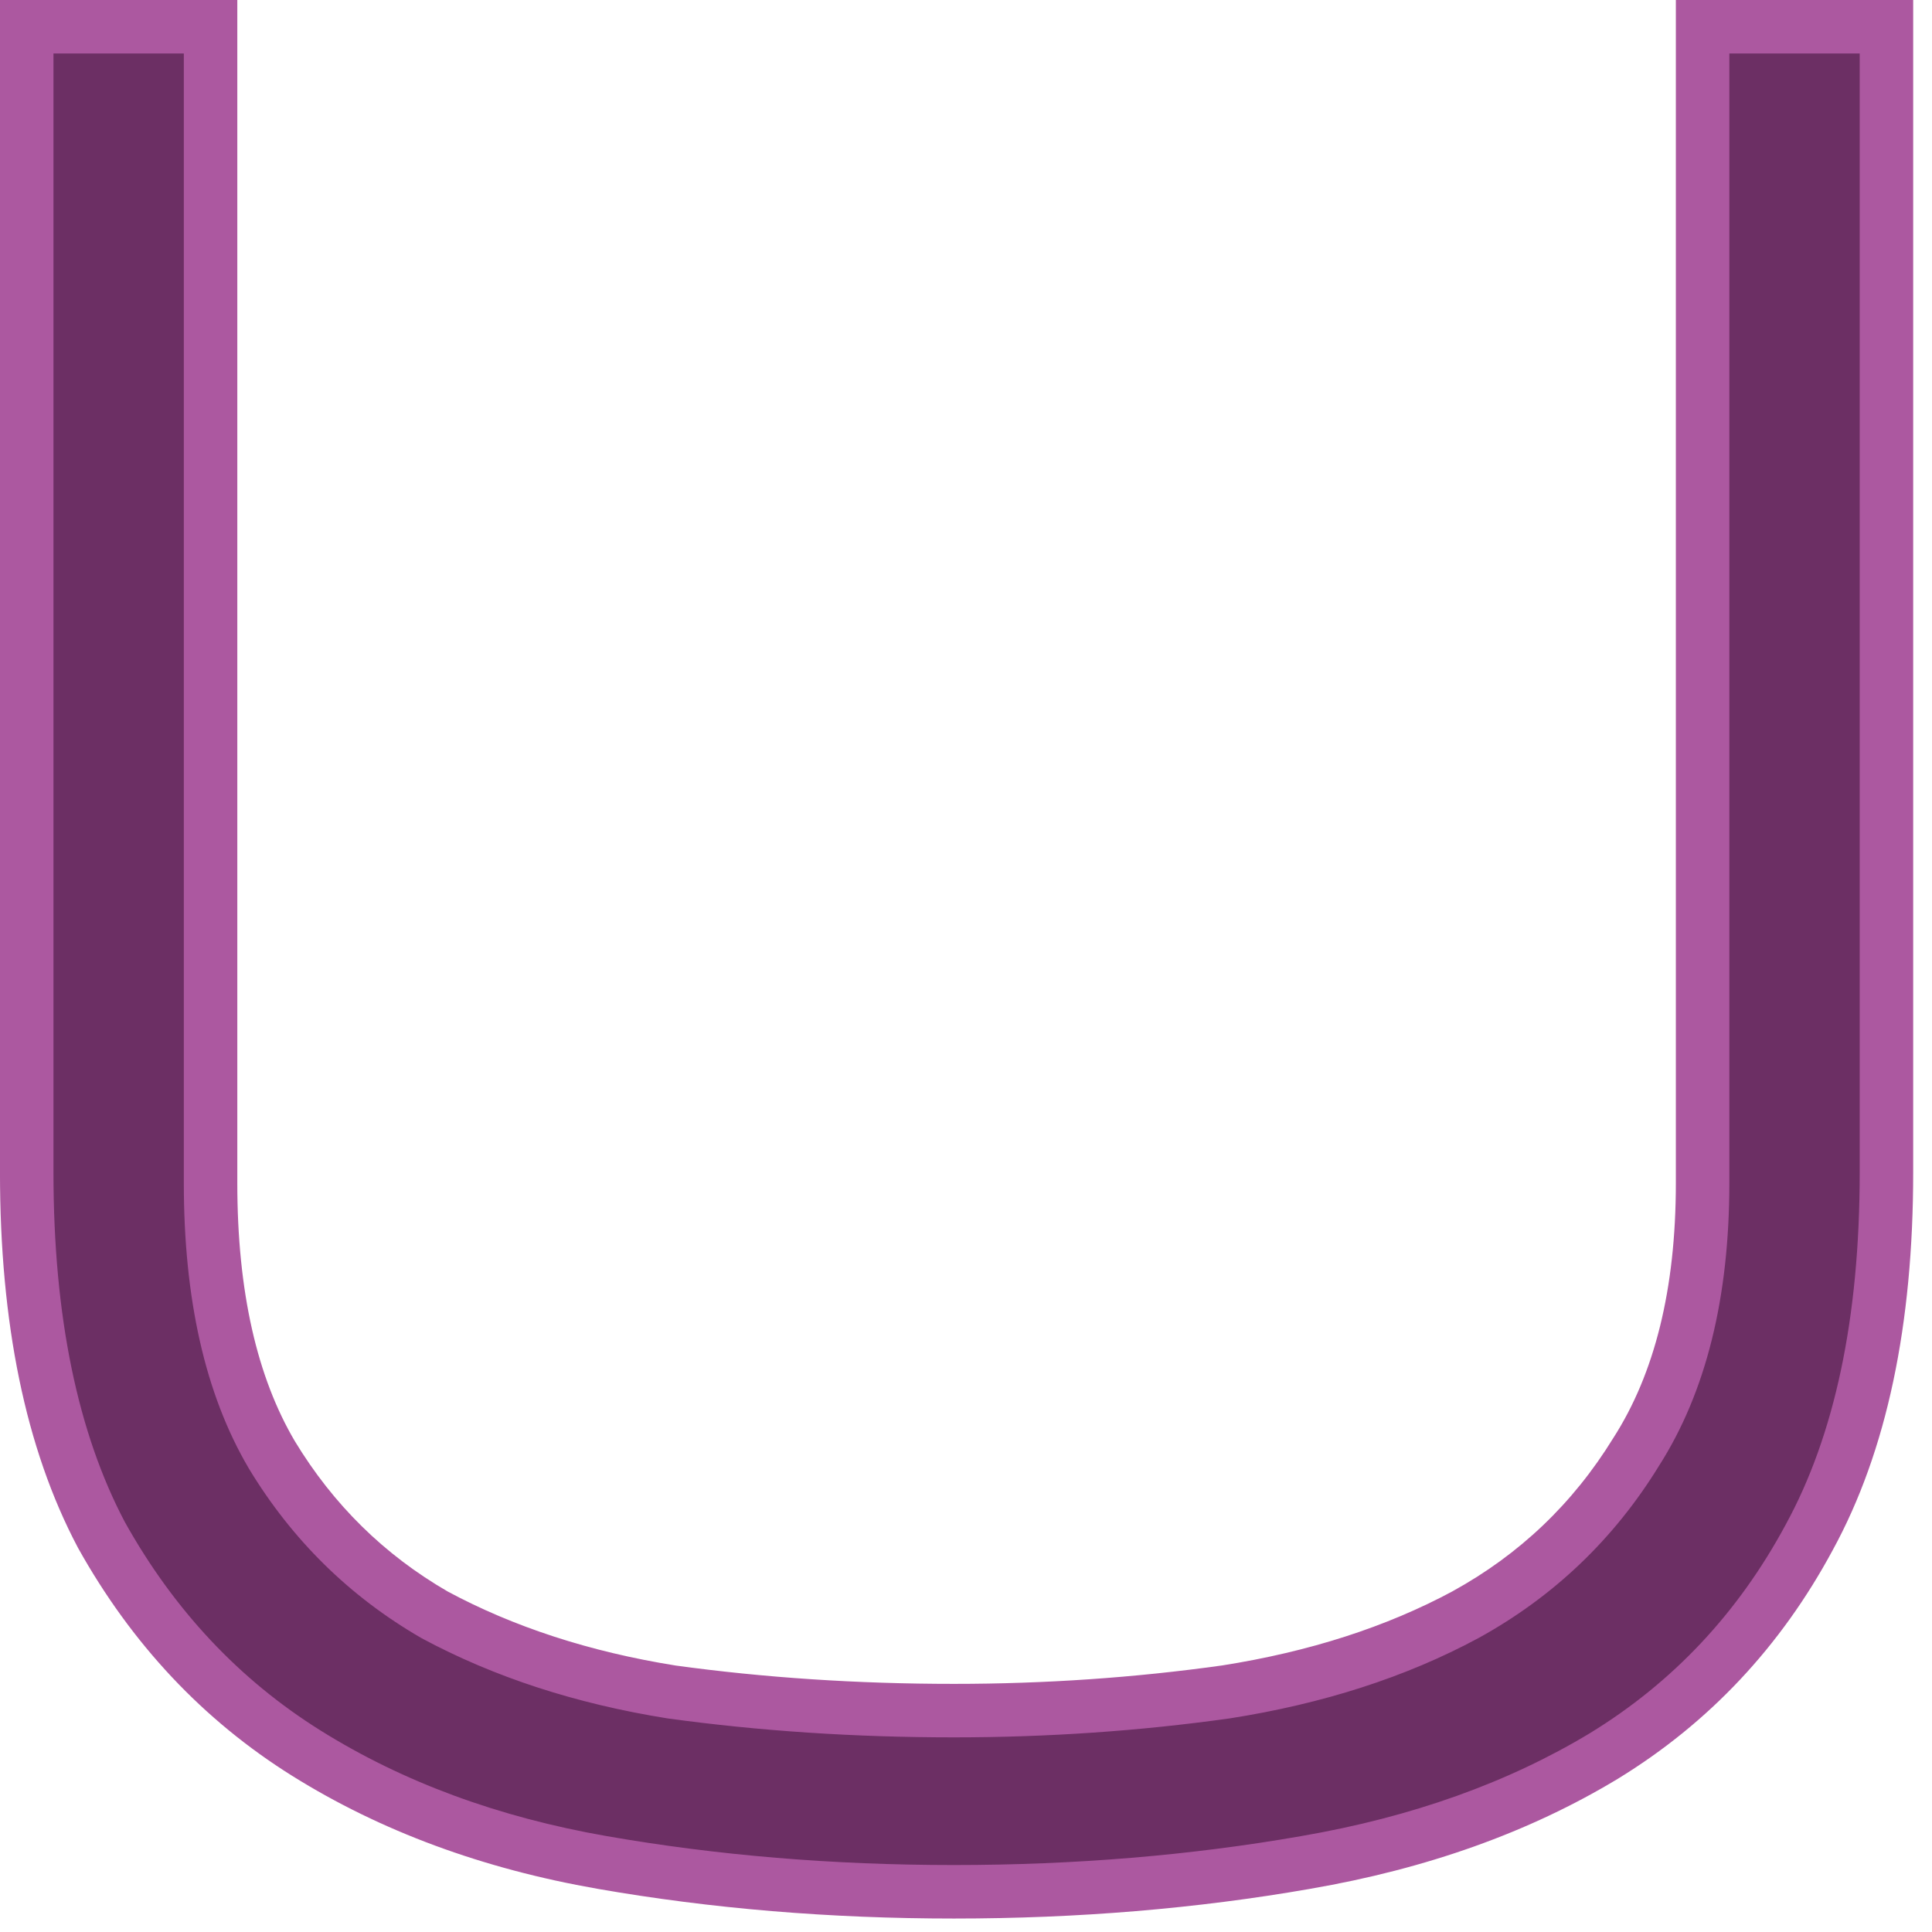
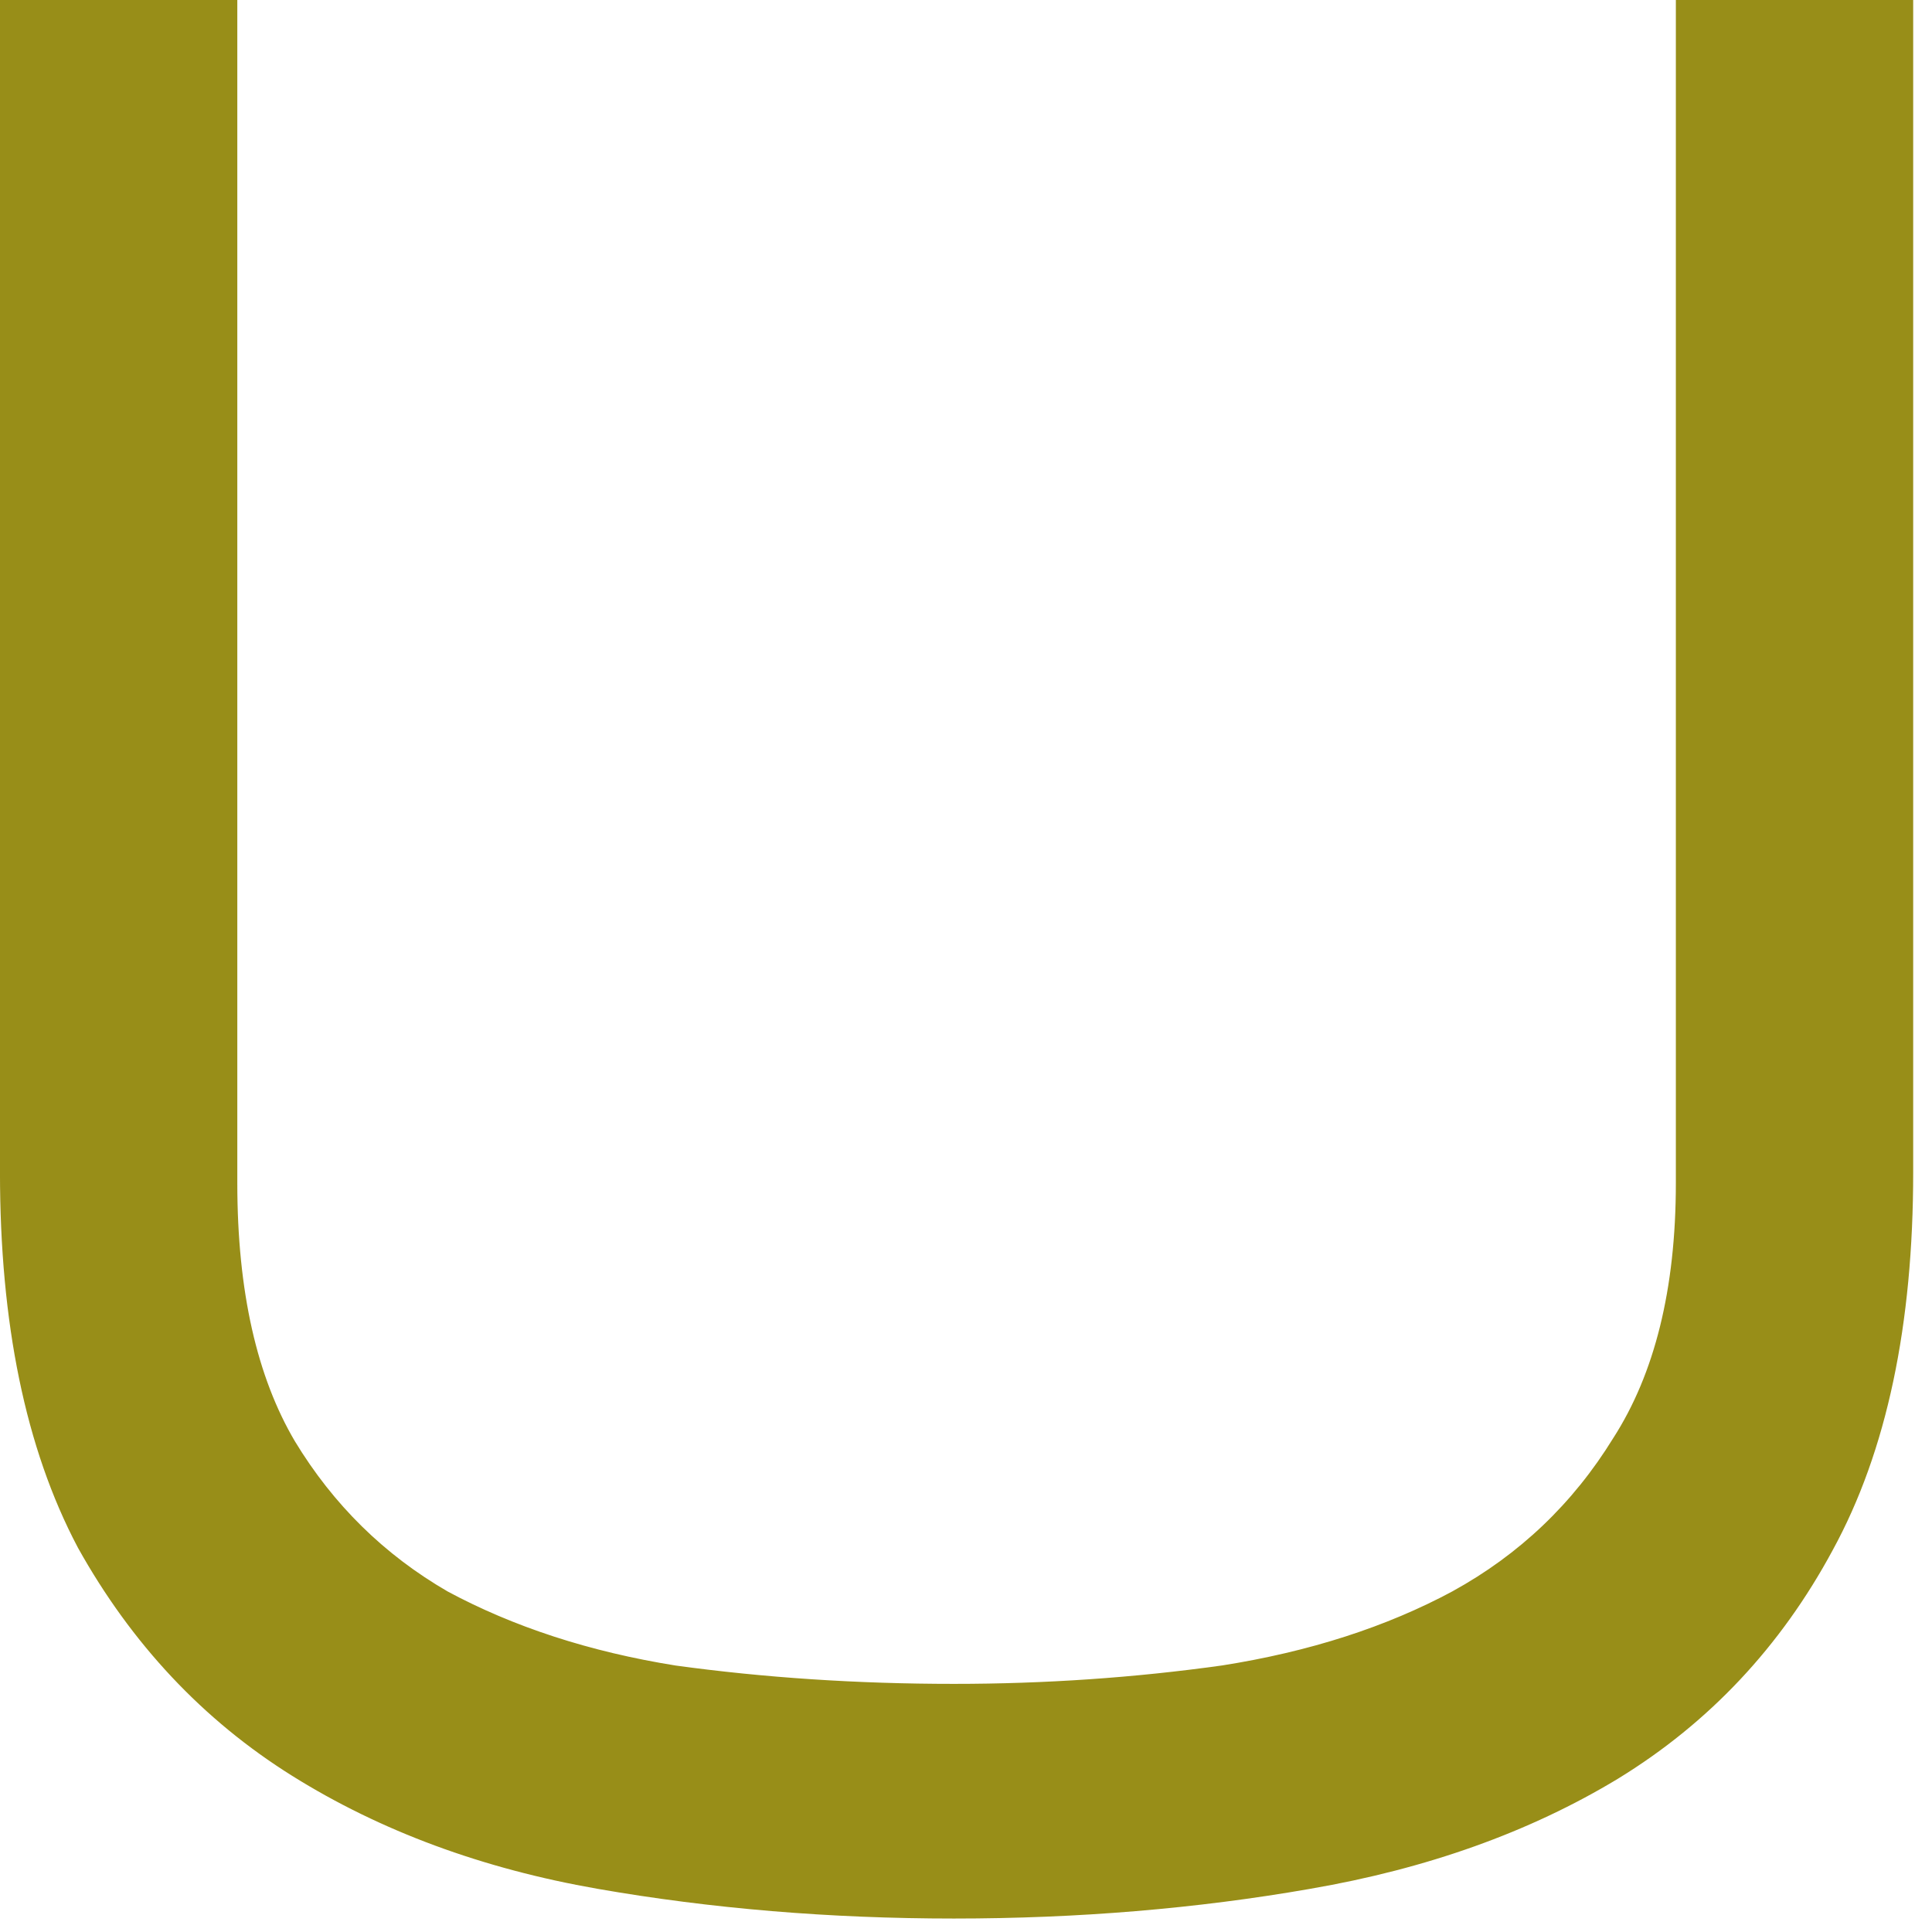
<svg xmlns="http://www.w3.org/2000/svg" width="95" height="95" viewBox="0 0 95 95" fill="none">
-   <path d="M1.314 57.65V1.315H10.354V58.174C10.354 63.676 11.358 68.13 13.367 71.537C15.376 74.856 18.04 77.476 21.359 79.397C24.765 81.231 28.652 82.498 33.019 83.197C37.473 83.808 42.102 84.114 46.906 84.114C51.448 84.114 55.902 83.808 60.269 83.197C64.723 82.498 68.654 81.231 72.06 79.397C75.554 77.476 78.349 74.812 80.445 71.406C82.628 67.999 83.72 63.589 83.72 58.174V1.315H92.76V57.65C92.76 64.986 91.493 70.969 88.96 75.598C86.515 80.14 83.152 83.721 78.873 86.341C74.68 88.874 69.789 90.621 64.199 91.581C58.697 92.542 52.932 93.022 46.906 93.022C40.88 93.022 35.115 92.542 29.613 91.581C24.11 90.621 19.263 88.83 15.07 86.21C10.878 83.59 7.515 80.009 4.983 75.467C2.537 70.838 1.314 64.899 1.314 57.65Z" fill="#6C2F64" />
-   <path d="M1.314 1.315V7.62939e-05H-0.001V1.315H1.314ZM10.354 1.315H11.669V7.62939e-05H10.354V1.315ZM13.367 71.537L12.235 72.205L12.238 72.211L12.242 72.218L13.367 71.537ZM21.359 79.397L20.7 80.535L20.718 80.546L20.735 80.555L21.359 79.397ZM33.019 83.197L32.811 84.495L32.826 84.498L32.84 84.499L33.019 83.197ZM60.269 83.197L60.451 84.499L60.462 84.498L60.473 84.496L60.269 83.197ZM72.06 79.397L72.683 80.555L72.694 80.55L72.06 79.397ZM80.445 71.406L79.338 70.696L79.331 70.706L79.325 70.716L80.445 71.406ZM83.72 1.315V7.62939e-05H82.405V1.315H83.72ZM92.76 1.315H94.075V7.62939e-05H92.76V1.315ZM88.96 75.598L87.807 74.967L87.803 74.975L88.96 75.598ZM78.873 86.341L79.553 87.466L79.559 87.462L78.873 86.341ZM64.199 91.581L63.977 90.285L63.973 90.286L64.199 91.581ZM15.07 86.21L15.767 85.095V85.095L15.07 86.21ZM4.983 75.467L3.82 76.081L3.827 76.094L3.834 76.108L4.983 75.467ZM1.314 57.65H2.629V1.315H1.314H-0.001V57.65H1.314ZM1.314 1.315V2.63H10.354V1.315V7.62939e-05H1.314V1.315ZM10.354 1.315H9.039V58.174H10.354H11.669V1.315H10.354ZM10.354 58.174H9.039C9.039 63.823 10.069 68.532 12.235 72.205L13.367 71.537L14.5 70.869C12.648 67.729 11.669 63.529 11.669 58.174H10.354ZM13.367 71.537L12.242 72.218C14.364 75.723 17.188 78.502 20.7 80.535L21.359 79.397L22.018 78.259C18.892 76.45 16.388 73.988 14.492 70.856L13.367 71.537ZM21.359 79.397L20.735 80.555C24.289 82.468 28.319 83.776 32.811 84.495L33.019 83.197L33.227 81.898C28.985 81.219 25.242 79.995 21.982 78.24L21.359 79.397ZM33.019 83.197L32.84 84.499C37.358 85.12 42.047 85.429 46.906 85.429V84.114V82.799C42.158 82.799 37.589 82.497 33.198 81.894L33.019 83.197ZM46.906 84.114V85.429C51.507 85.429 56.022 85.119 60.451 84.499L60.269 83.197L60.087 81.894C55.782 82.497 51.389 82.799 46.906 82.799V84.114ZM60.269 83.197L60.473 84.496C65.05 83.778 69.127 82.47 72.683 80.555L72.06 79.397L71.437 78.24C68.181 79.993 64.397 81.218 60.065 81.898L60.269 83.197ZM72.06 79.397L72.694 80.55C76.387 78.518 79.35 75.694 81.565 72.095L80.445 71.406L79.325 70.716C77.347 73.93 74.72 76.434 71.426 78.245L72.06 79.397ZM80.445 71.406L81.552 72.115C83.91 68.437 85.035 63.757 85.035 58.174H83.72H82.405C82.405 63.42 81.347 67.562 79.338 70.696L80.445 71.406ZM83.72 58.174H85.035V1.315H83.72H82.405V58.174H83.72ZM83.72 1.315V2.63H92.76V1.315V7.62939e-05H83.72V1.315ZM92.76 1.315H91.445V57.65H92.76H94.075V1.315H92.76ZM92.76 57.65H91.445C91.445 64.847 90.201 70.592 87.807 74.967L88.96 75.598L90.114 76.229C92.786 71.346 94.075 65.125 94.075 57.65H92.76ZM88.96 75.598L87.803 74.975C85.464 79.317 82.262 82.724 78.186 85.219L78.873 86.341L79.559 87.462C84.043 84.717 87.566 80.962 90.118 76.222L88.96 75.598ZM78.873 86.341L78.193 85.215C74.161 87.651 69.43 89.348 63.977 90.285L64.199 91.581L64.422 92.877C70.148 91.893 75.2 90.097 79.553 87.466L78.873 86.341ZM64.199 91.581L63.973 90.286C58.551 91.233 52.863 91.707 46.906 91.707V93.022V94.338C53.002 94.338 58.843 93.852 64.426 92.877L64.199 91.581ZM46.906 93.022V91.707C40.949 91.707 35.261 91.233 29.839 90.286L29.613 91.581L29.386 92.877C34.969 93.852 40.81 94.338 46.906 94.338V93.022ZM29.613 91.581L29.839 90.286C24.482 89.351 19.798 87.614 15.767 85.095L15.07 86.21L14.373 87.325C18.727 90.046 23.738 91.891 29.386 92.877L29.613 91.581ZM15.07 86.21L15.767 85.095C11.773 82.598 8.562 79.185 6.131 74.827L4.983 75.467L3.834 76.108C6.469 80.833 9.983 84.581 14.373 87.325L15.07 86.21ZM4.983 75.467L6.145 74.853C3.831 70.472 2.629 64.763 2.629 57.65H1.314H-0.001C-0.001 65.035 1.243 71.204 3.82 76.081L4.983 75.467Z" fill="#AC58A0" />
+   <path d="M1.314 57.65V1.315H10.354V58.174C10.354 63.676 11.358 68.13 13.367 71.537C15.376 74.856 18.04 77.476 21.359 79.397C24.765 81.231 28.652 82.498 33.019 83.197C37.473 83.808 42.102 84.114 46.906 84.114C51.448 84.114 55.902 83.808 60.269 83.197C64.723 82.498 68.654 81.231 72.06 79.397C75.554 77.476 78.349 74.812 80.445 71.406C82.628 67.999 83.72 63.589 83.72 58.174V1.315H92.76V57.65C92.76 64.986 91.493 70.969 88.96 75.598C86.515 80.14 83.152 83.721 78.873 86.341C74.68 88.874 69.789 90.621 64.199 91.581C58.697 92.542 52.932 93.022 46.906 93.022C40.88 93.022 35.115 92.542 29.613 91.581C24.11 90.621 19.263 88.83 15.07 86.21C10.878 83.59 7.515 80.009 4.983 75.467C2.537 70.838 1.314 64.899 1.314 57.65Z" fill="#988E18" />
+   <path d="M1.314 1.315V7.62939e-05H-0.001V1.315H1.314ZM10.354 1.315H11.669V7.62939e-05H10.354V1.315ZM13.367 71.537L12.235 72.205L12.238 72.211L12.242 72.218L13.367 71.537ZM21.359 79.397L20.7 80.535L20.718 80.546L20.735 80.555L21.359 79.397ZM33.019 83.197L32.811 84.495L32.826 84.498L32.84 84.499L33.019 83.197ZM60.269 83.197L60.451 84.499L60.462 84.498L60.473 84.496L60.269 83.197ZM72.06 79.397L72.683 80.555L72.694 80.55L72.06 79.397ZM80.445 71.406L79.338 70.696L79.331 70.706L79.325 70.716L80.445 71.406ZM83.72 1.315V7.62939e-05H82.405V1.315H83.72ZM92.76 1.315H94.075V7.62939e-05H92.76V1.315ZM88.96 75.598L87.807 74.967L87.803 74.975L88.96 75.598ZM78.873 86.341L79.553 87.466L79.559 87.462L78.873 86.341ZM64.199 91.581L63.977 90.285L63.973 90.286L64.199 91.581ZM15.07 86.21L15.767 85.095V85.095L15.07 86.21ZM4.983 75.467L3.82 76.081L3.827 76.094L3.834 76.108L4.983 75.467ZM1.314 57.65H2.629V1.315H1.314H-0.001V57.65H1.314ZM1.314 1.315V2.63H10.354V1.315V7.62939e-05H1.314V1.315ZM10.354 1.315H9.039V58.174H10.354H11.669V1.315H10.354ZM10.354 58.174H9.039C9.039 63.823 10.069 68.532 12.235 72.205L13.367 71.537L14.5 70.869C12.648 67.729 11.669 63.529 11.669 58.174H10.354ZM13.367 71.537L12.242 72.218C14.364 75.723 17.188 78.502 20.7 80.535L21.359 79.397L22.018 78.259C18.892 76.45 16.388 73.988 14.492 70.856L13.367 71.537ZM21.359 79.397L20.735 80.555C24.289 82.468 28.319 83.776 32.811 84.495L33.019 83.197L33.227 81.898C28.985 81.219 25.242 79.995 21.982 78.24L21.359 79.397ZM33.019 83.197L32.84 84.499C37.358 85.12 42.047 85.429 46.906 85.429V84.114V82.799C42.158 82.799 37.589 82.497 33.198 81.894L33.019 83.197ZM46.906 84.114V85.429C51.507 85.429 56.022 85.119 60.451 84.499L60.269 83.197L60.087 81.894C55.782 82.497 51.389 82.799 46.906 82.799V84.114ZM60.269 83.197L60.473 84.496C65.05 83.778 69.127 82.47 72.683 80.555L72.06 79.397L71.437 78.24C68.181 79.993 64.397 81.218 60.065 81.898L60.269 83.197ZM72.06 79.397L72.694 80.55C76.387 78.518 79.35 75.694 81.565 72.095L80.445 71.406L79.325 70.716C77.347 73.93 74.72 76.434 71.426 78.245L72.06 79.397ZM80.445 71.406L81.552 72.115C83.91 68.437 85.035 63.757 85.035 58.174H83.72H82.405C82.405 63.42 81.347 67.562 79.338 70.696L80.445 71.406ZM83.72 58.174H85.035V1.315H83.72H82.405V58.174H83.72ZM83.72 1.315V2.63H92.76V1.315V7.62939e-05H83.72V1.315ZM92.76 1.315H91.445V57.65H92.76H94.075V1.315H92.76ZM92.76 57.65H91.445C91.445 64.847 90.201 70.592 87.807 74.967L88.96 75.598L90.114 76.229C92.786 71.346 94.075 65.125 94.075 57.65H92.76ZM88.96 75.598L87.803 74.975C85.464 79.317 82.262 82.724 78.186 85.219L78.873 86.341L79.559 87.462C84.043 84.717 87.566 80.962 90.118 76.222L88.96 75.598ZM78.873 86.341L78.193 85.215C74.161 87.651 69.43 89.348 63.977 90.285L64.199 91.581L64.422 92.877C70.148 91.893 75.2 90.097 79.553 87.466L78.873 86.341ZM64.199 91.581L63.973 90.286C58.551 91.233 52.863 91.707 46.906 91.707V93.022V94.338C53.002 94.338 58.843 93.852 64.426 92.877L64.199 91.581ZM46.906 93.022V91.707C40.949 91.707 35.261 91.233 29.839 90.286L29.613 91.581L29.386 92.877C34.969 93.852 40.81 94.338 46.906 94.338V93.022ZM29.613 91.581L29.839 90.286C24.482 89.351 19.798 87.614 15.767 85.095L15.07 86.21L14.373 87.325C18.727 90.046 23.738 91.891 29.386 92.877L29.613 91.581ZM15.07 86.21L15.767 85.095C11.773 82.598 8.562 79.185 6.131 74.827L4.983 75.467L3.834 76.108C6.469 80.833 9.983 84.581 14.373 87.325L15.07 86.21ZM4.983 75.467L6.145 74.853C3.831 70.472 2.629 64.763 2.629 57.65H1.314H-0.001C-0.001 65.035 1.243 71.204 3.82 76.081L4.983 75.467Z" fill="#988E18" />
</svg>
